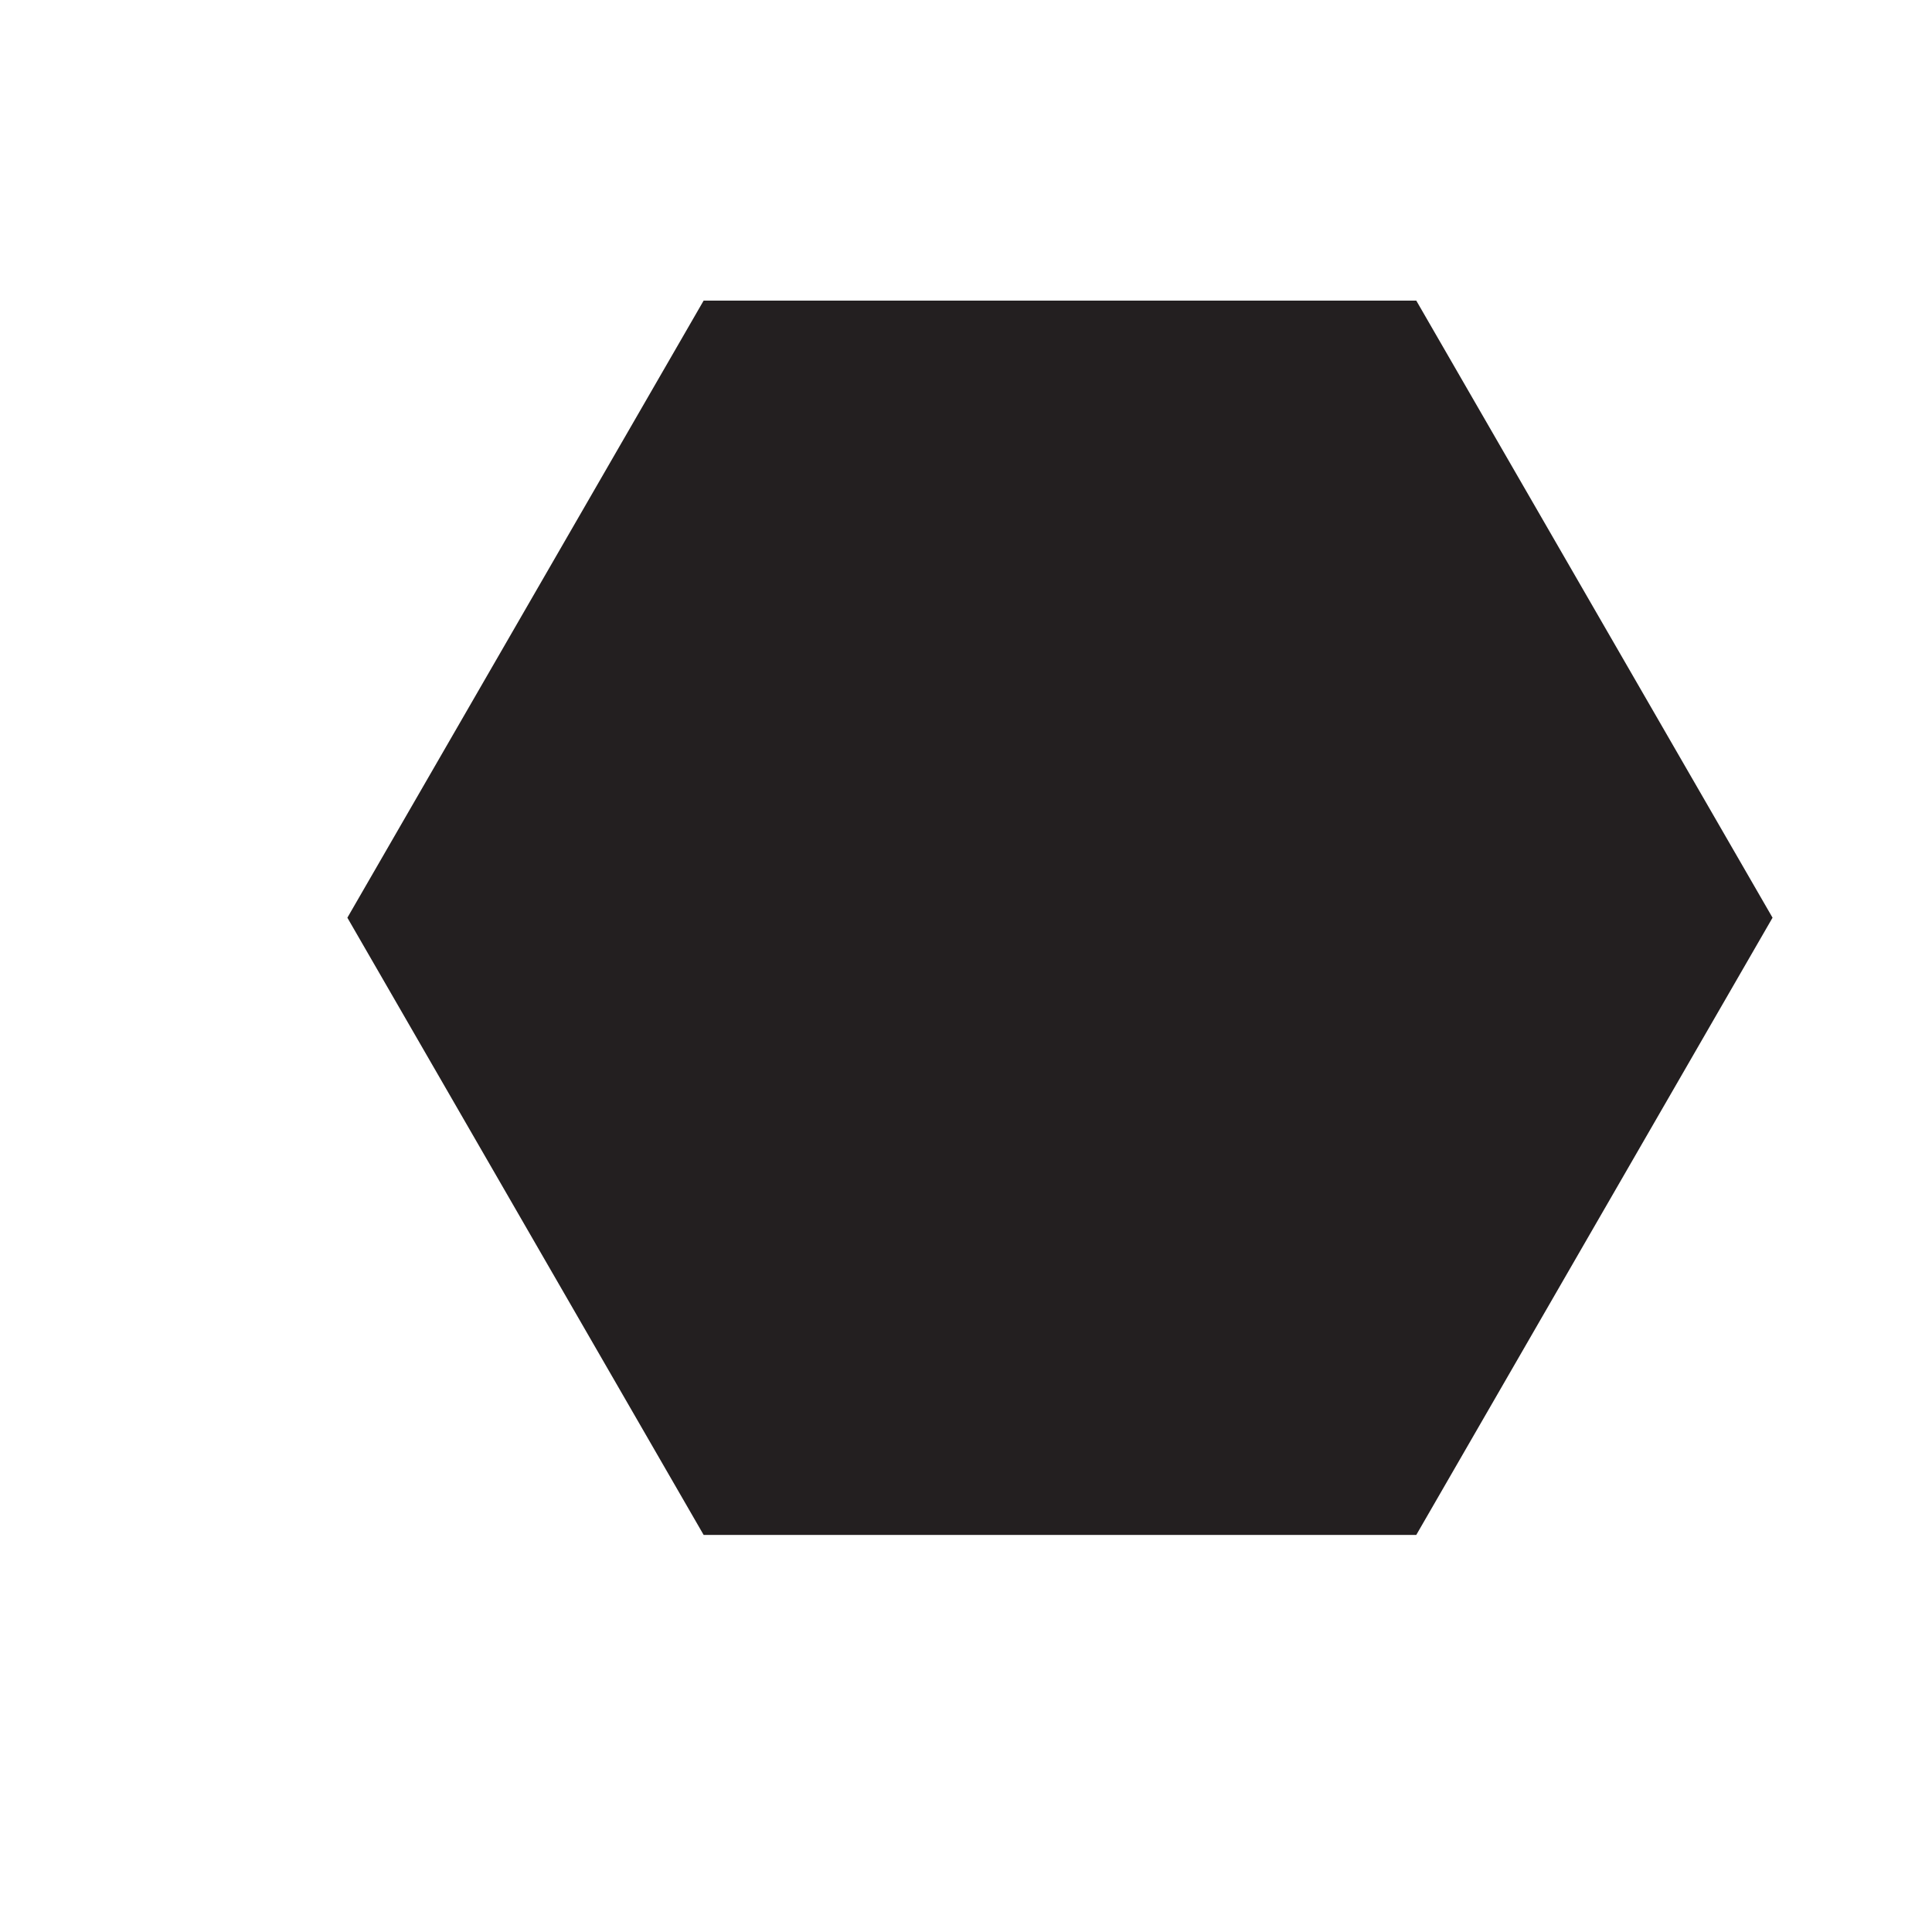
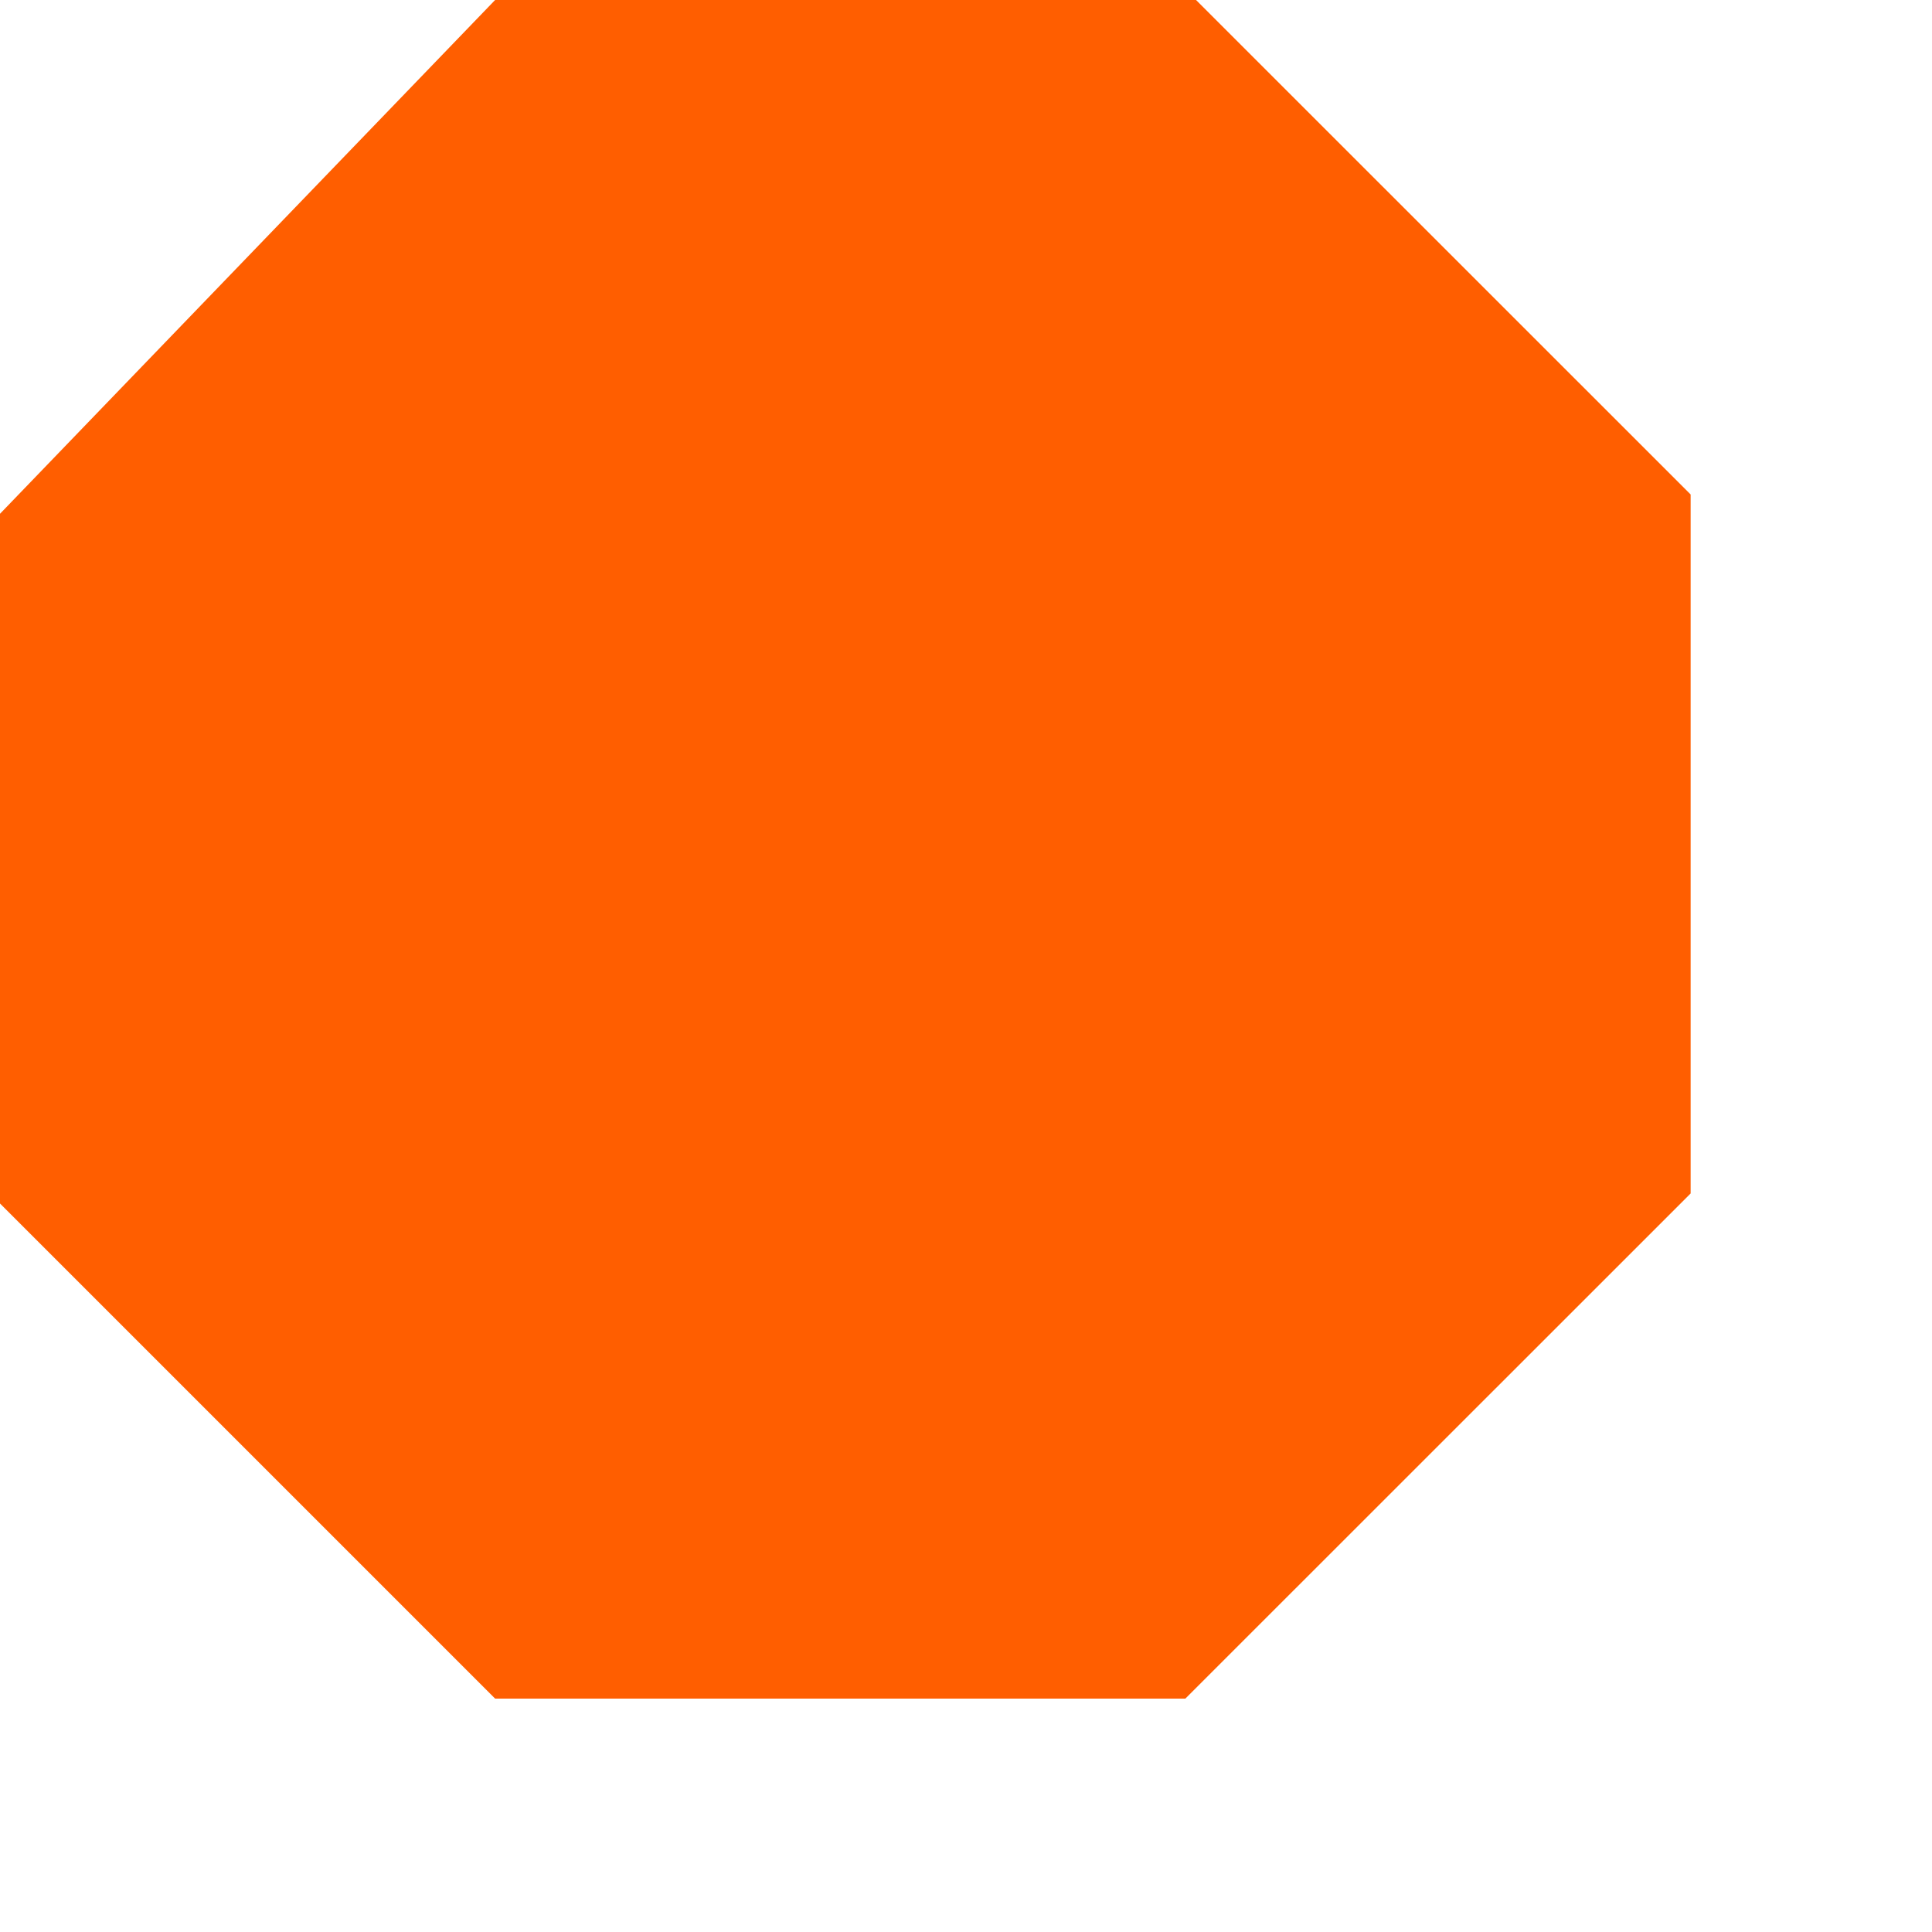
<svg xmlns="http://www.w3.org/2000/svg" version="1.1" id="Calque_1" x="0px" y="0px" width="15px" height="15px" viewBox="0 0 15 15" enable-background="new 0 0 15 15" xml:space="preserve">
-   <polygon fill="#231F20" points="5.463,11.917 2.697,7.125 5.463,2.334 10.996,2.334 13.762,7.125 10.996,11.917 " />
+   <polygon fill="#FF5E00" points="3.844,0 9.286,0 13.126,3.839 13.126,9.266 9.203,13.188 3.844,13.188 0,9.344 0,3.989 " />
</svg>
